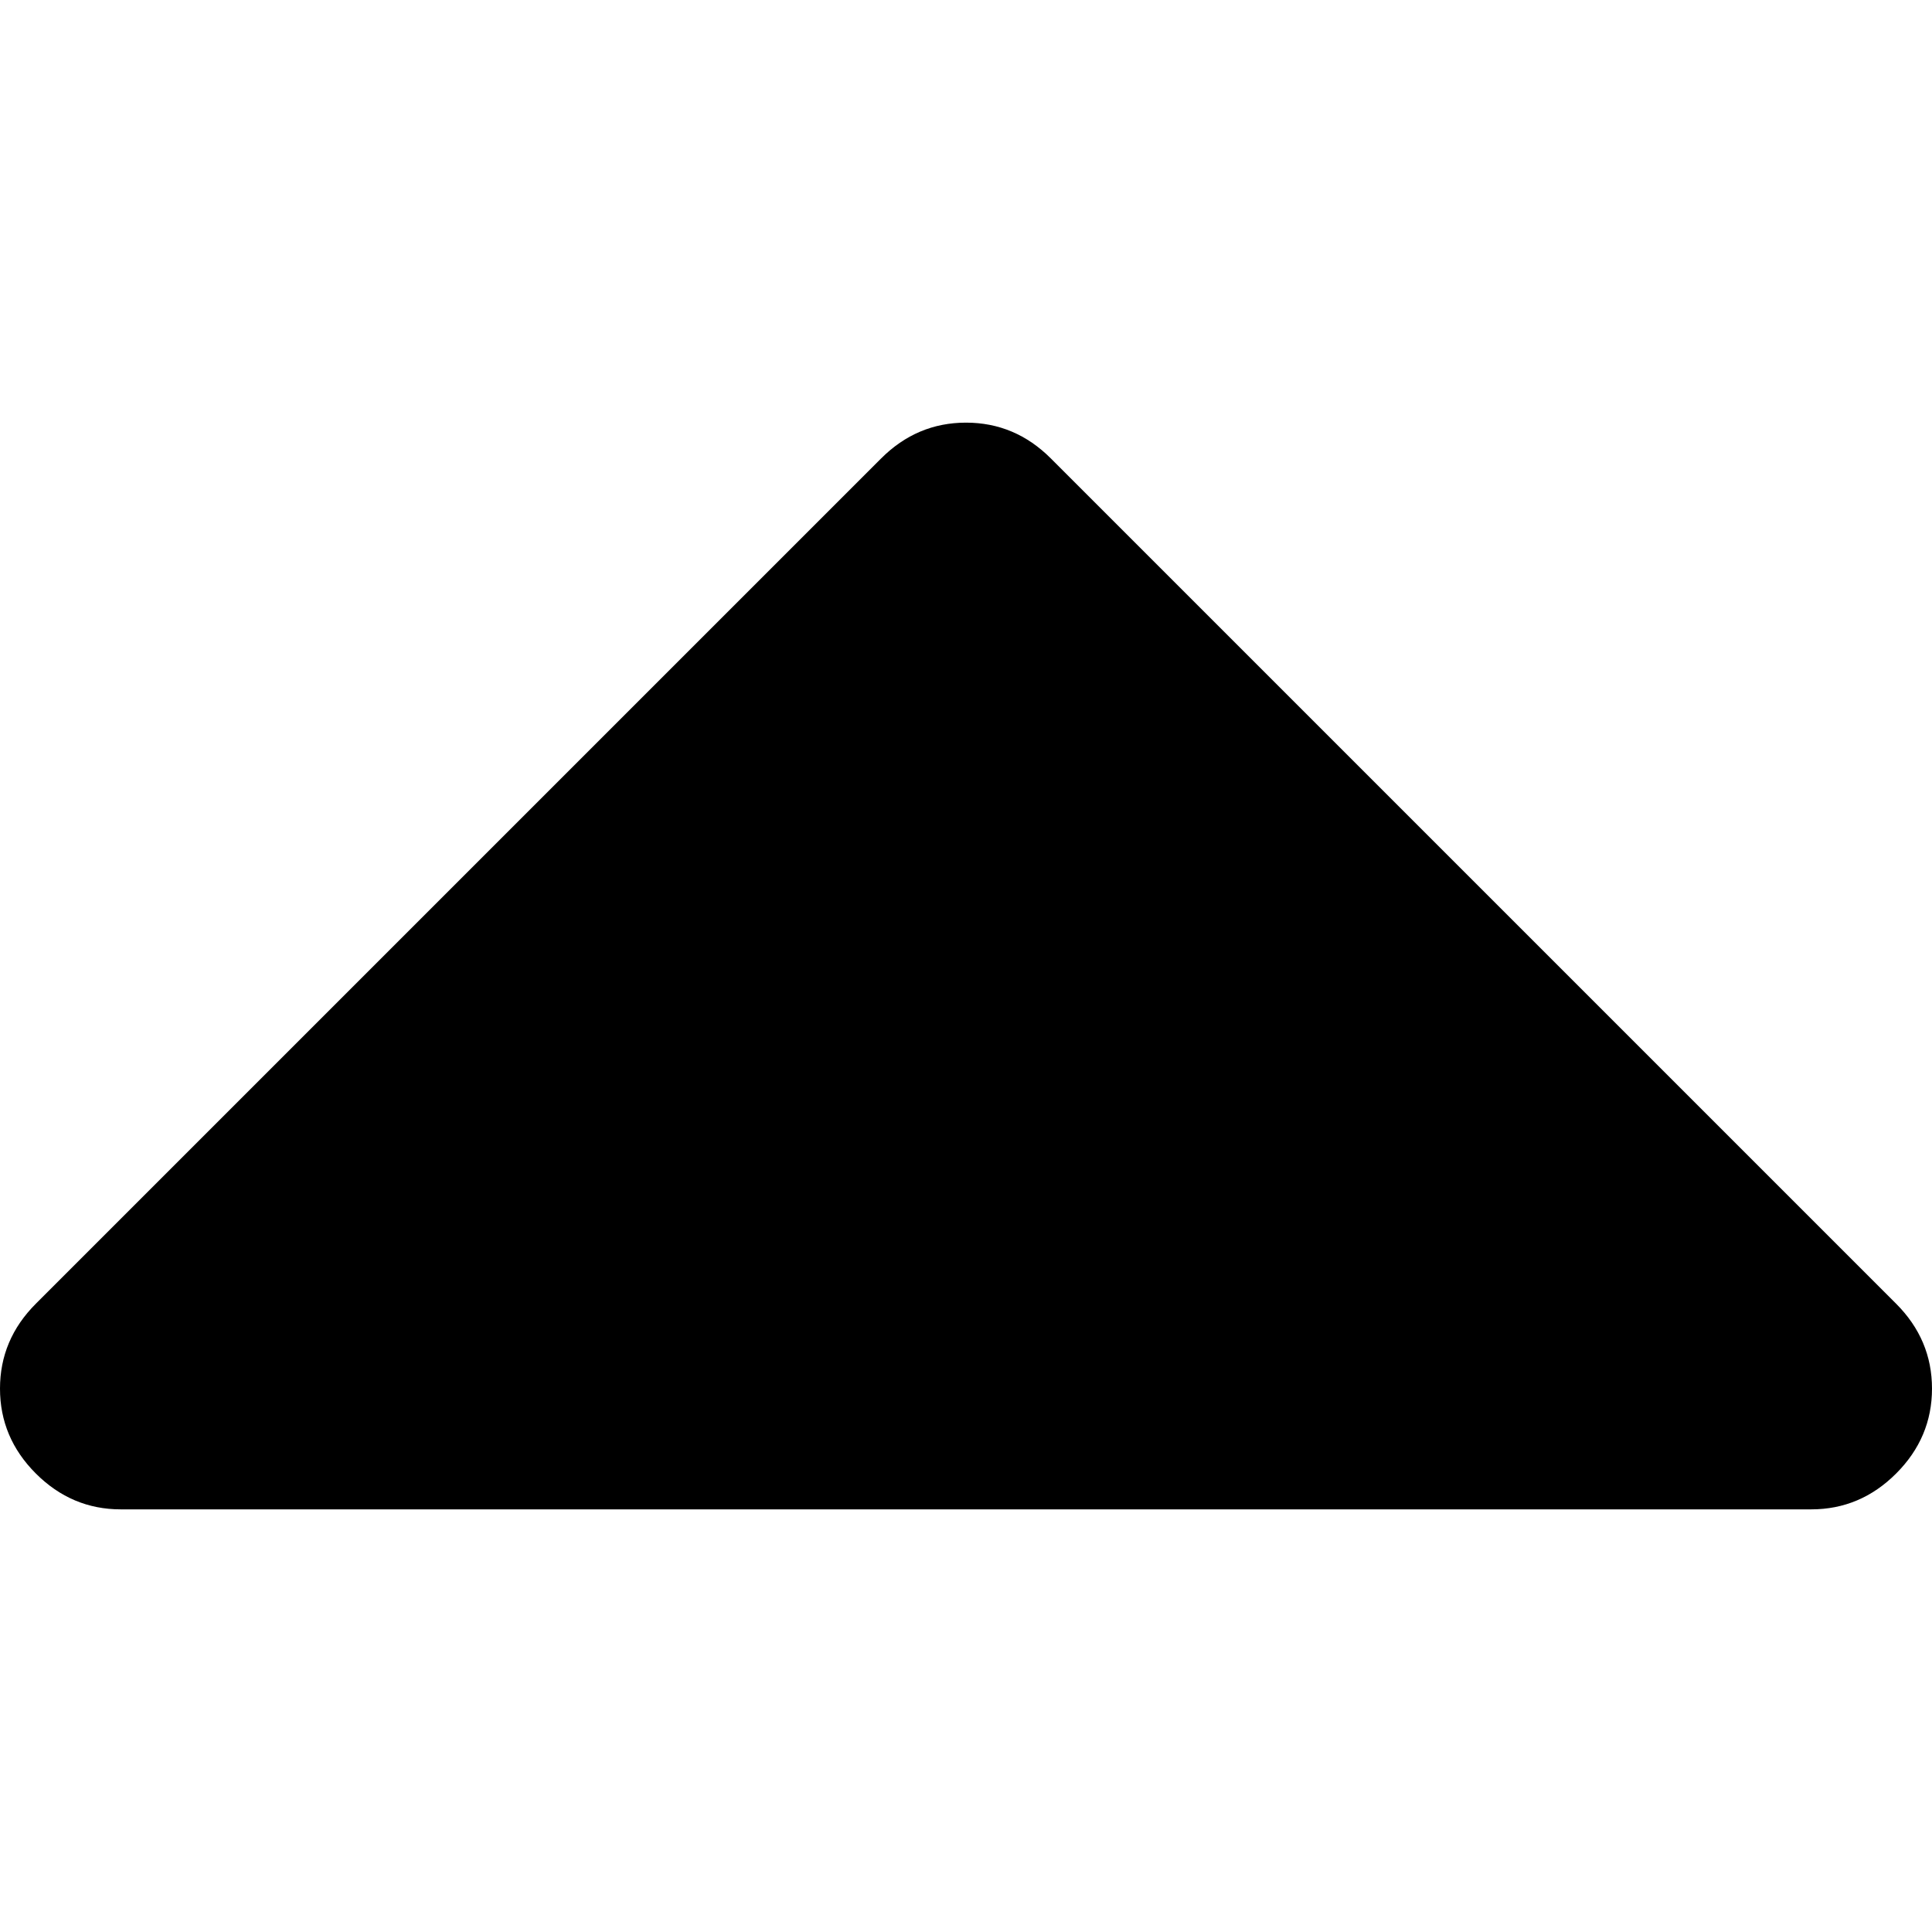
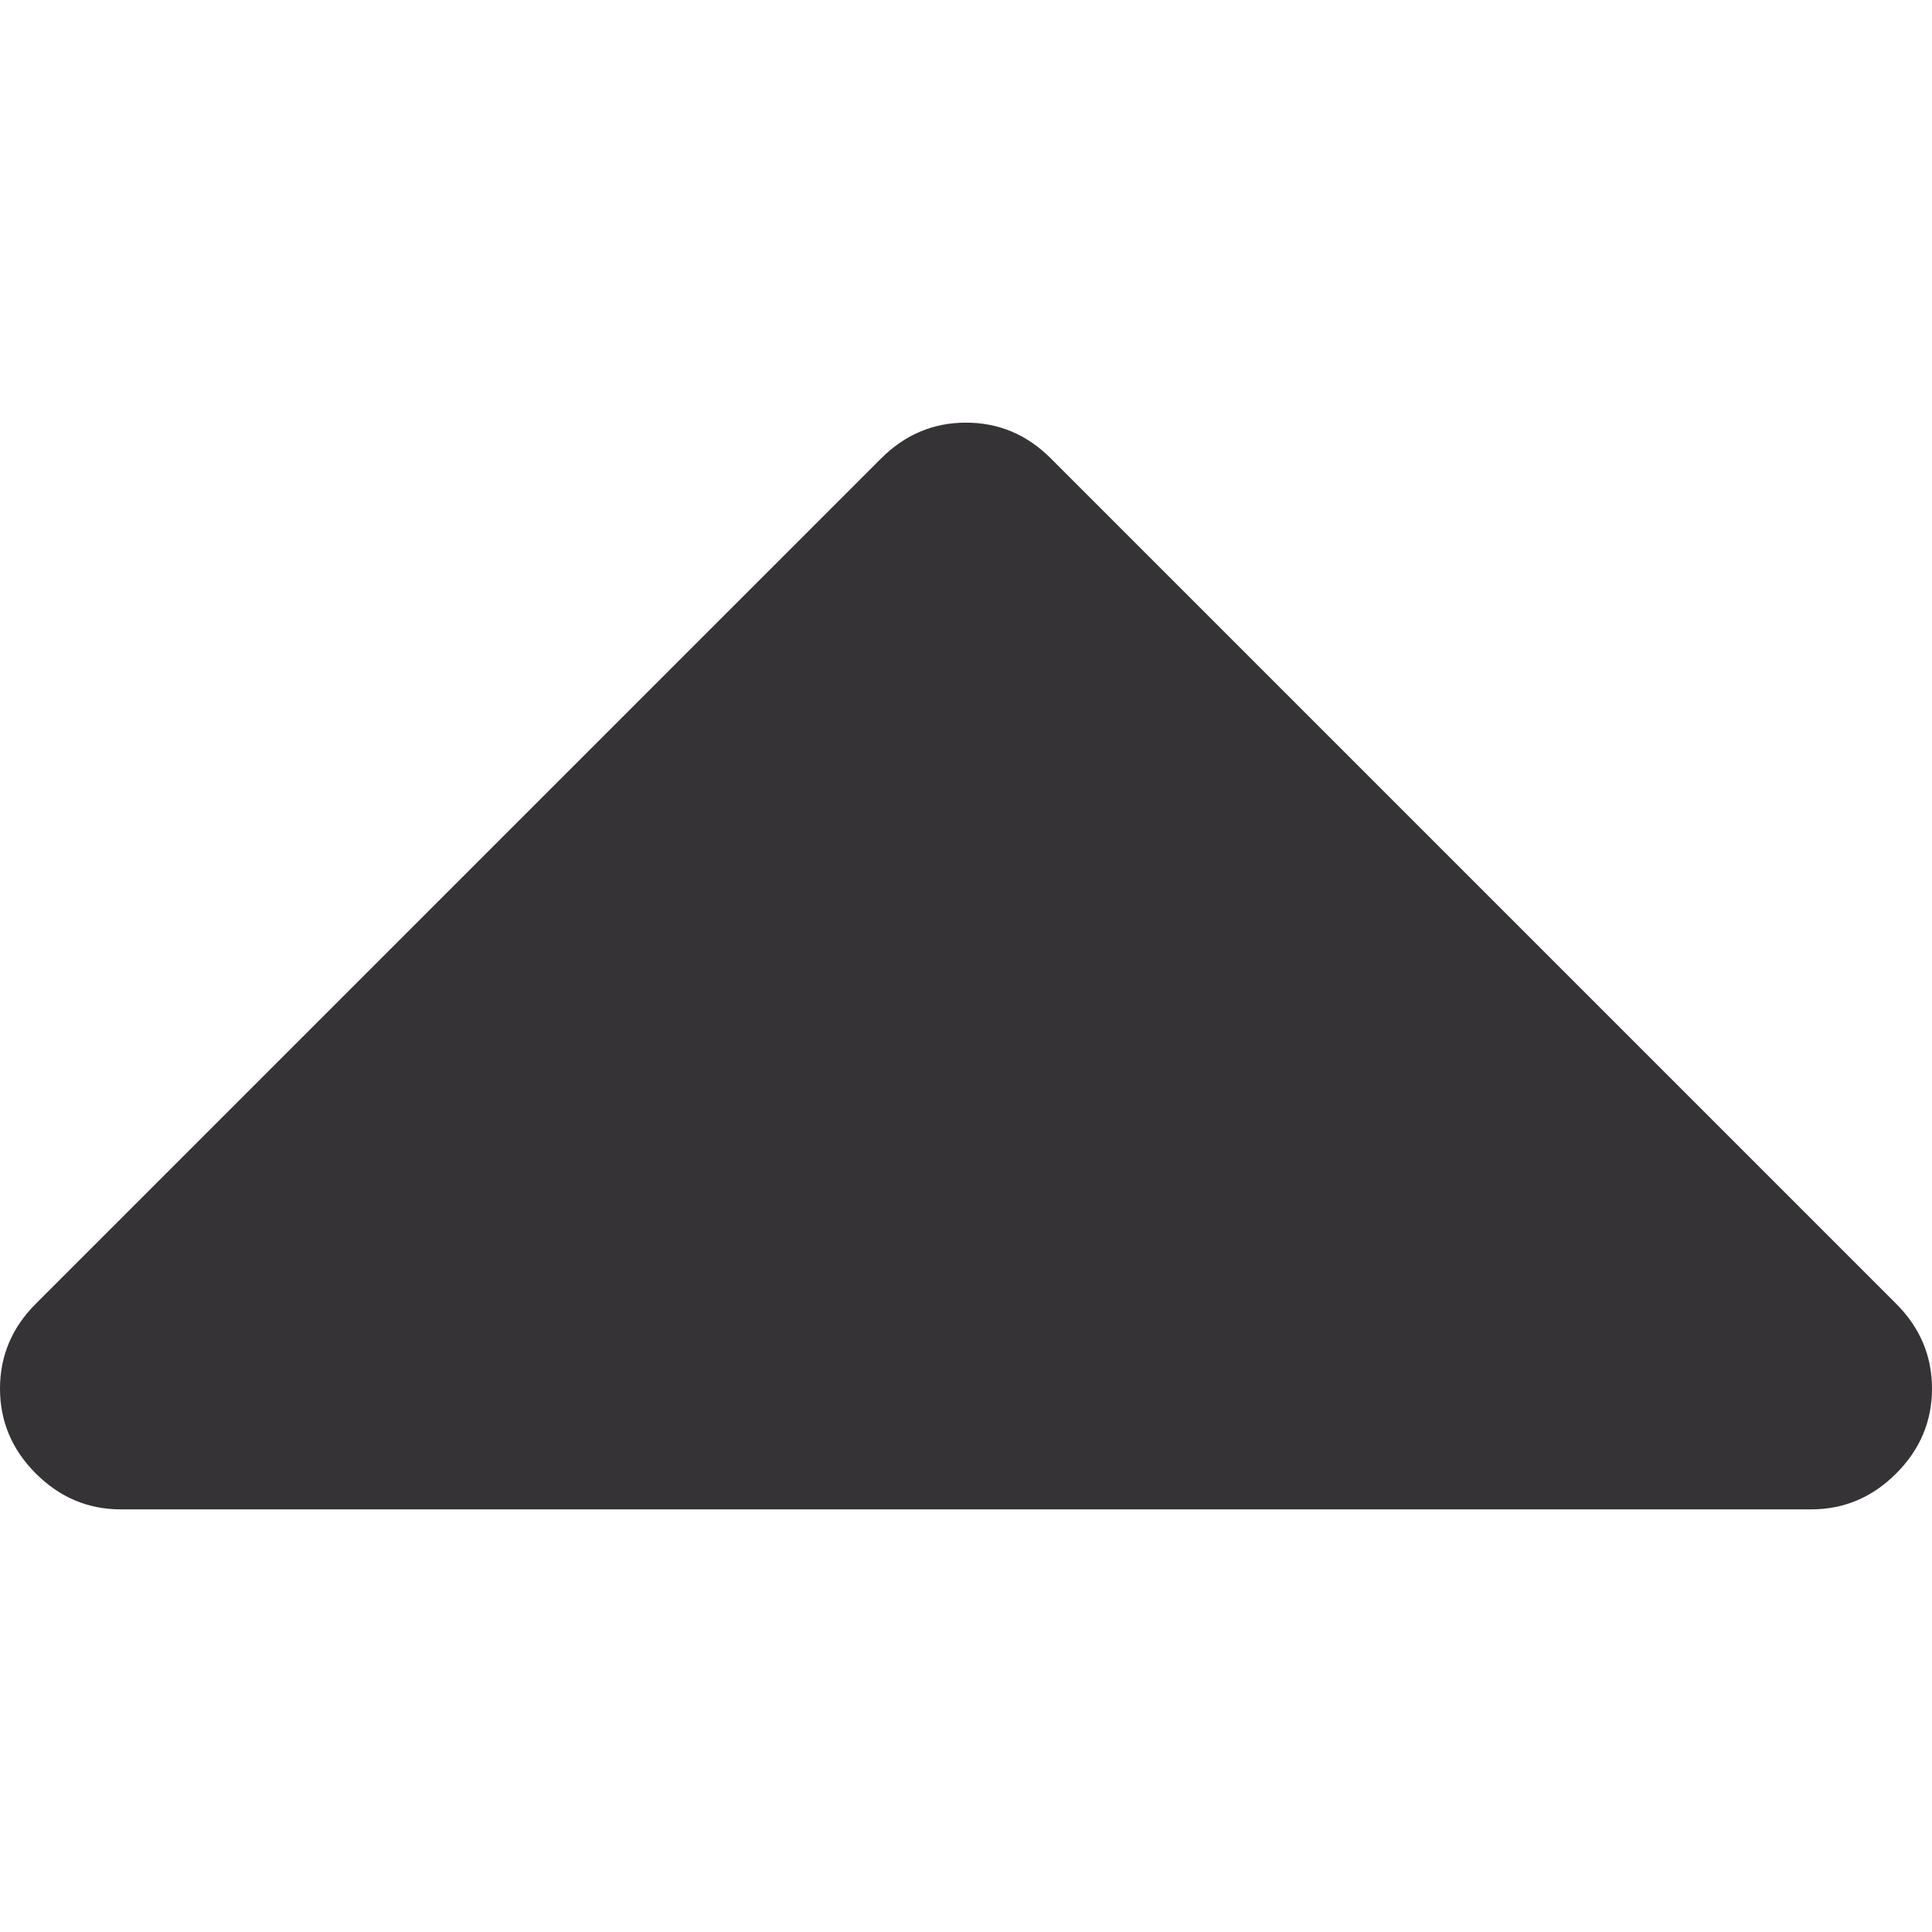
<svg xmlns="http://www.w3.org/2000/svg" version="1.1" id="Capa_1" x="0px" y="0px" width="292.362px" height="292.361px" viewBox="0 0 292.362 292.361" style="enable-background:new 0 0 292.362 292.361;" xml:space="preserve">
  <g>
-     <path d="M286.935,197.287L159.028,69.381c-3.613-3.617-7.895-5.424-12.847-5.424s-9.233,1.807-12.85,5.424L5.424,197.287   C1.807,200.904,0,205.186,0,210.134s1.807,9.233,5.424,12.847c3.621,3.617,7.902,5.425,12.85,5.425h255.813   c4.949,0,9.233-1.808,12.848-5.425c3.613-3.613,5.427-7.898,5.427-12.847S290.548,200.904,286.935,197.287z" />
+     <path fill="#353335" d="M286.935,197.287L159.028,69.381c-3.613-3.617-7.895-5.424-12.847-5.424s-9.233,1.807-12.85,5.424L5.424,197.287   C1.807,200.904,0,205.186,0,210.134s1.807,9.233,5.424,12.847c3.621,3.617,7.902,5.425,12.85,5.425h255.813   c4.949,0,9.233-1.808,12.848-5.425c3.613-3.613,5.427-7.898,5.427-12.847S290.548,200.904,286.935,197.287z" />
  </g>
</svg>
